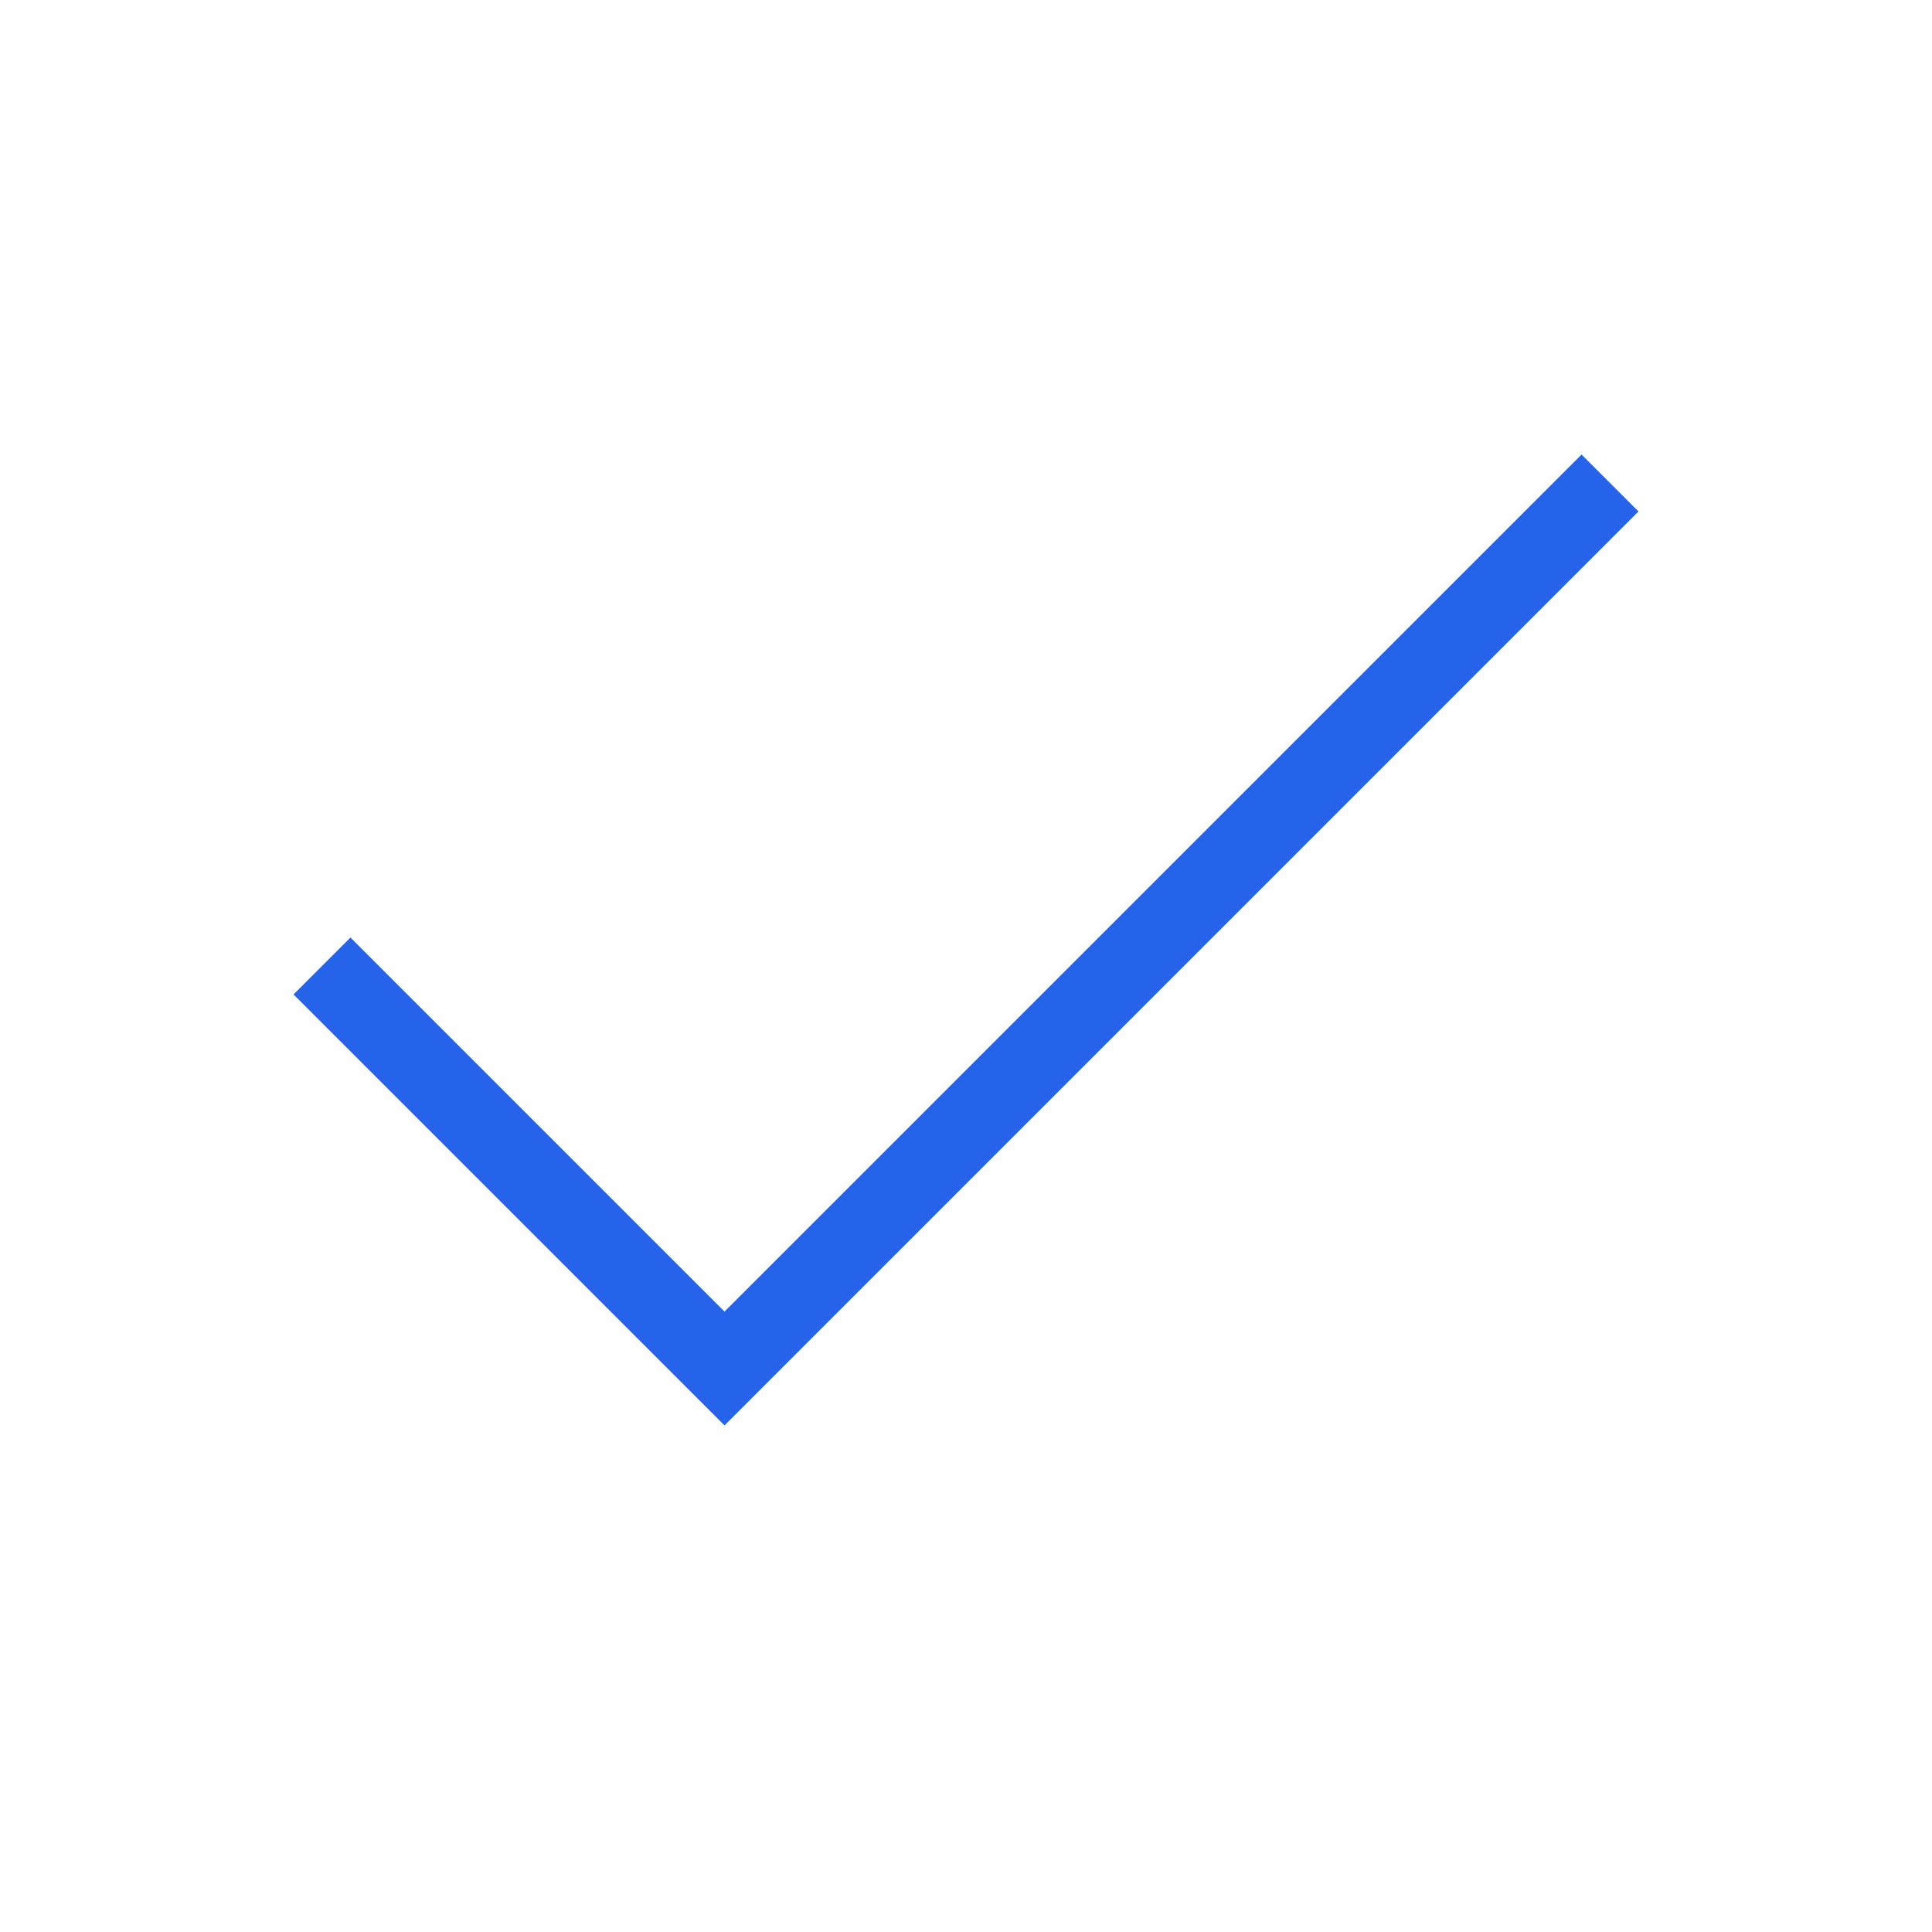
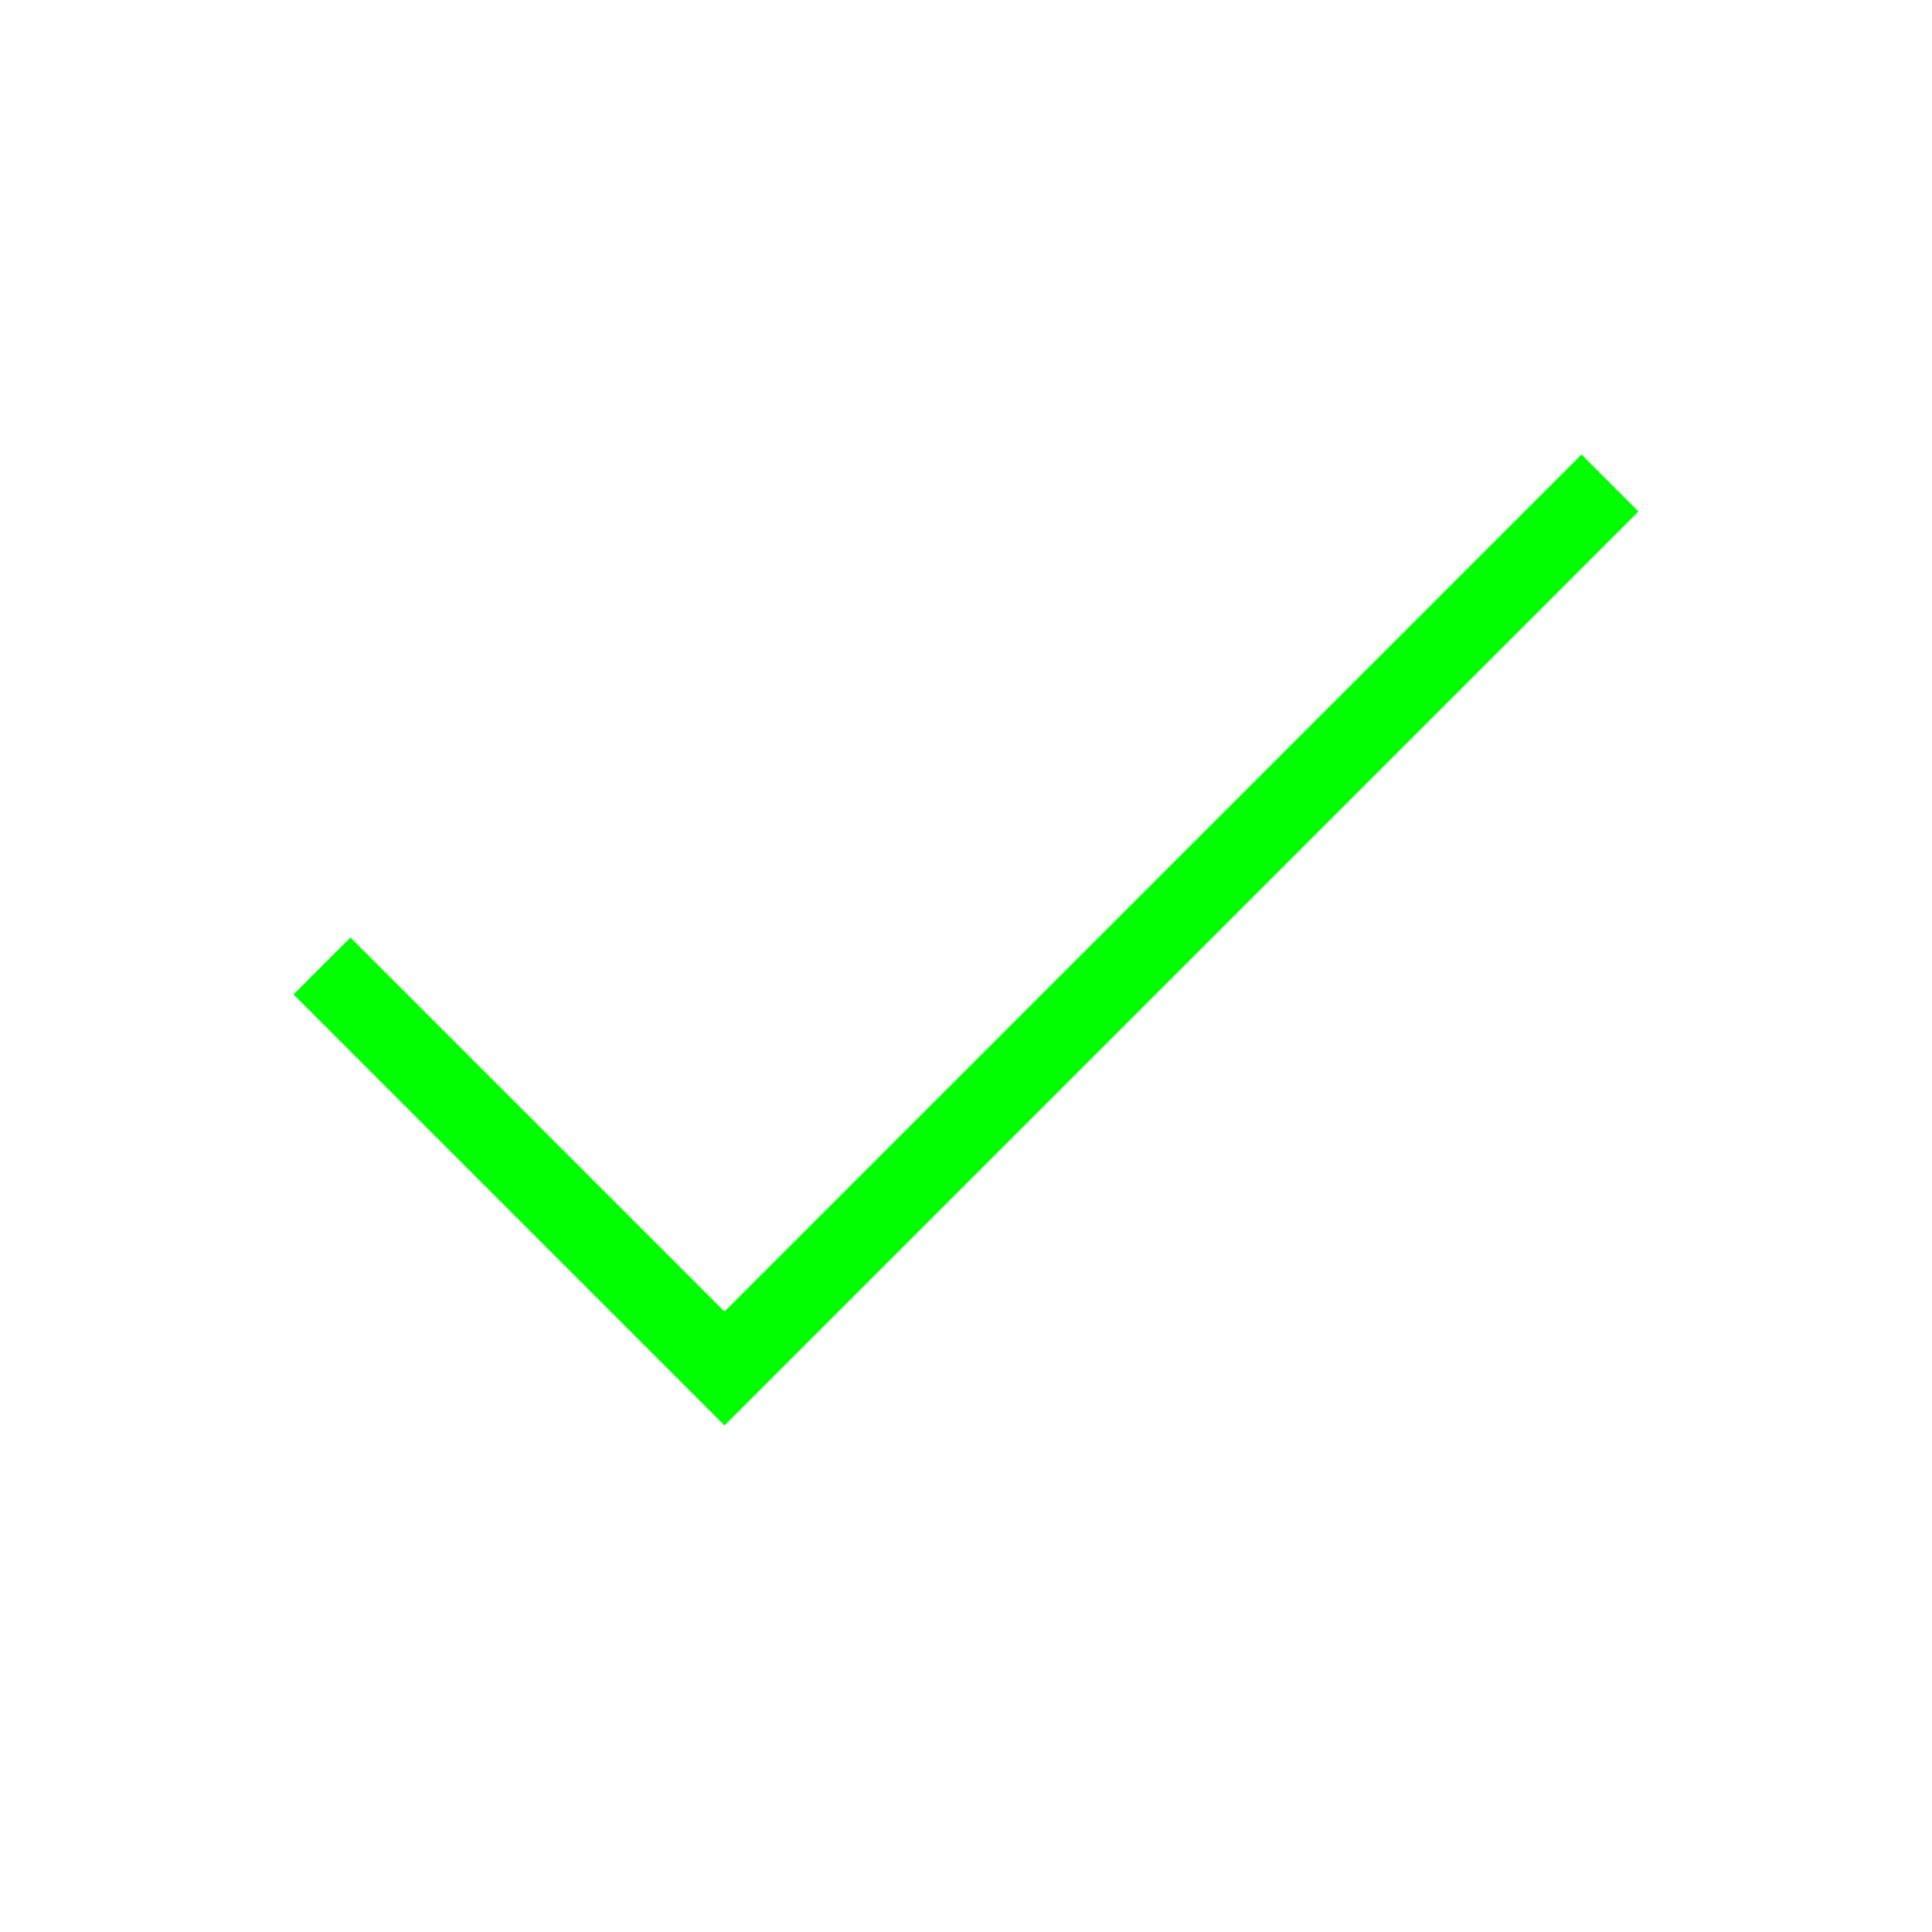
- <svg xmlns="http://www.w3.org/2000/svg" fill="none" shapeRendering="geometricPrecision" stroke="#2563eb" strokeLinecap="round" strokeLinejoin="round" strokeWidth="1.5" viewBox="0 0 24 24" width="14" height="14" version="1.1" id="svg4">
+ <svg xmlns="http://www.w3.org/2000/svg" fill="none" shapeRendering="geometricPrecision" stroke="#00FF00" strokeLinecap="round" strokeLinejoin="round" strokeWidth="1.5" viewBox="0 0 24 24" width="14" height="14" version="1.1" id="svg4">
  <defs id="defs8" />
  <path d="M20 6L9 17l-5-5" id="path2" />
</svg>
